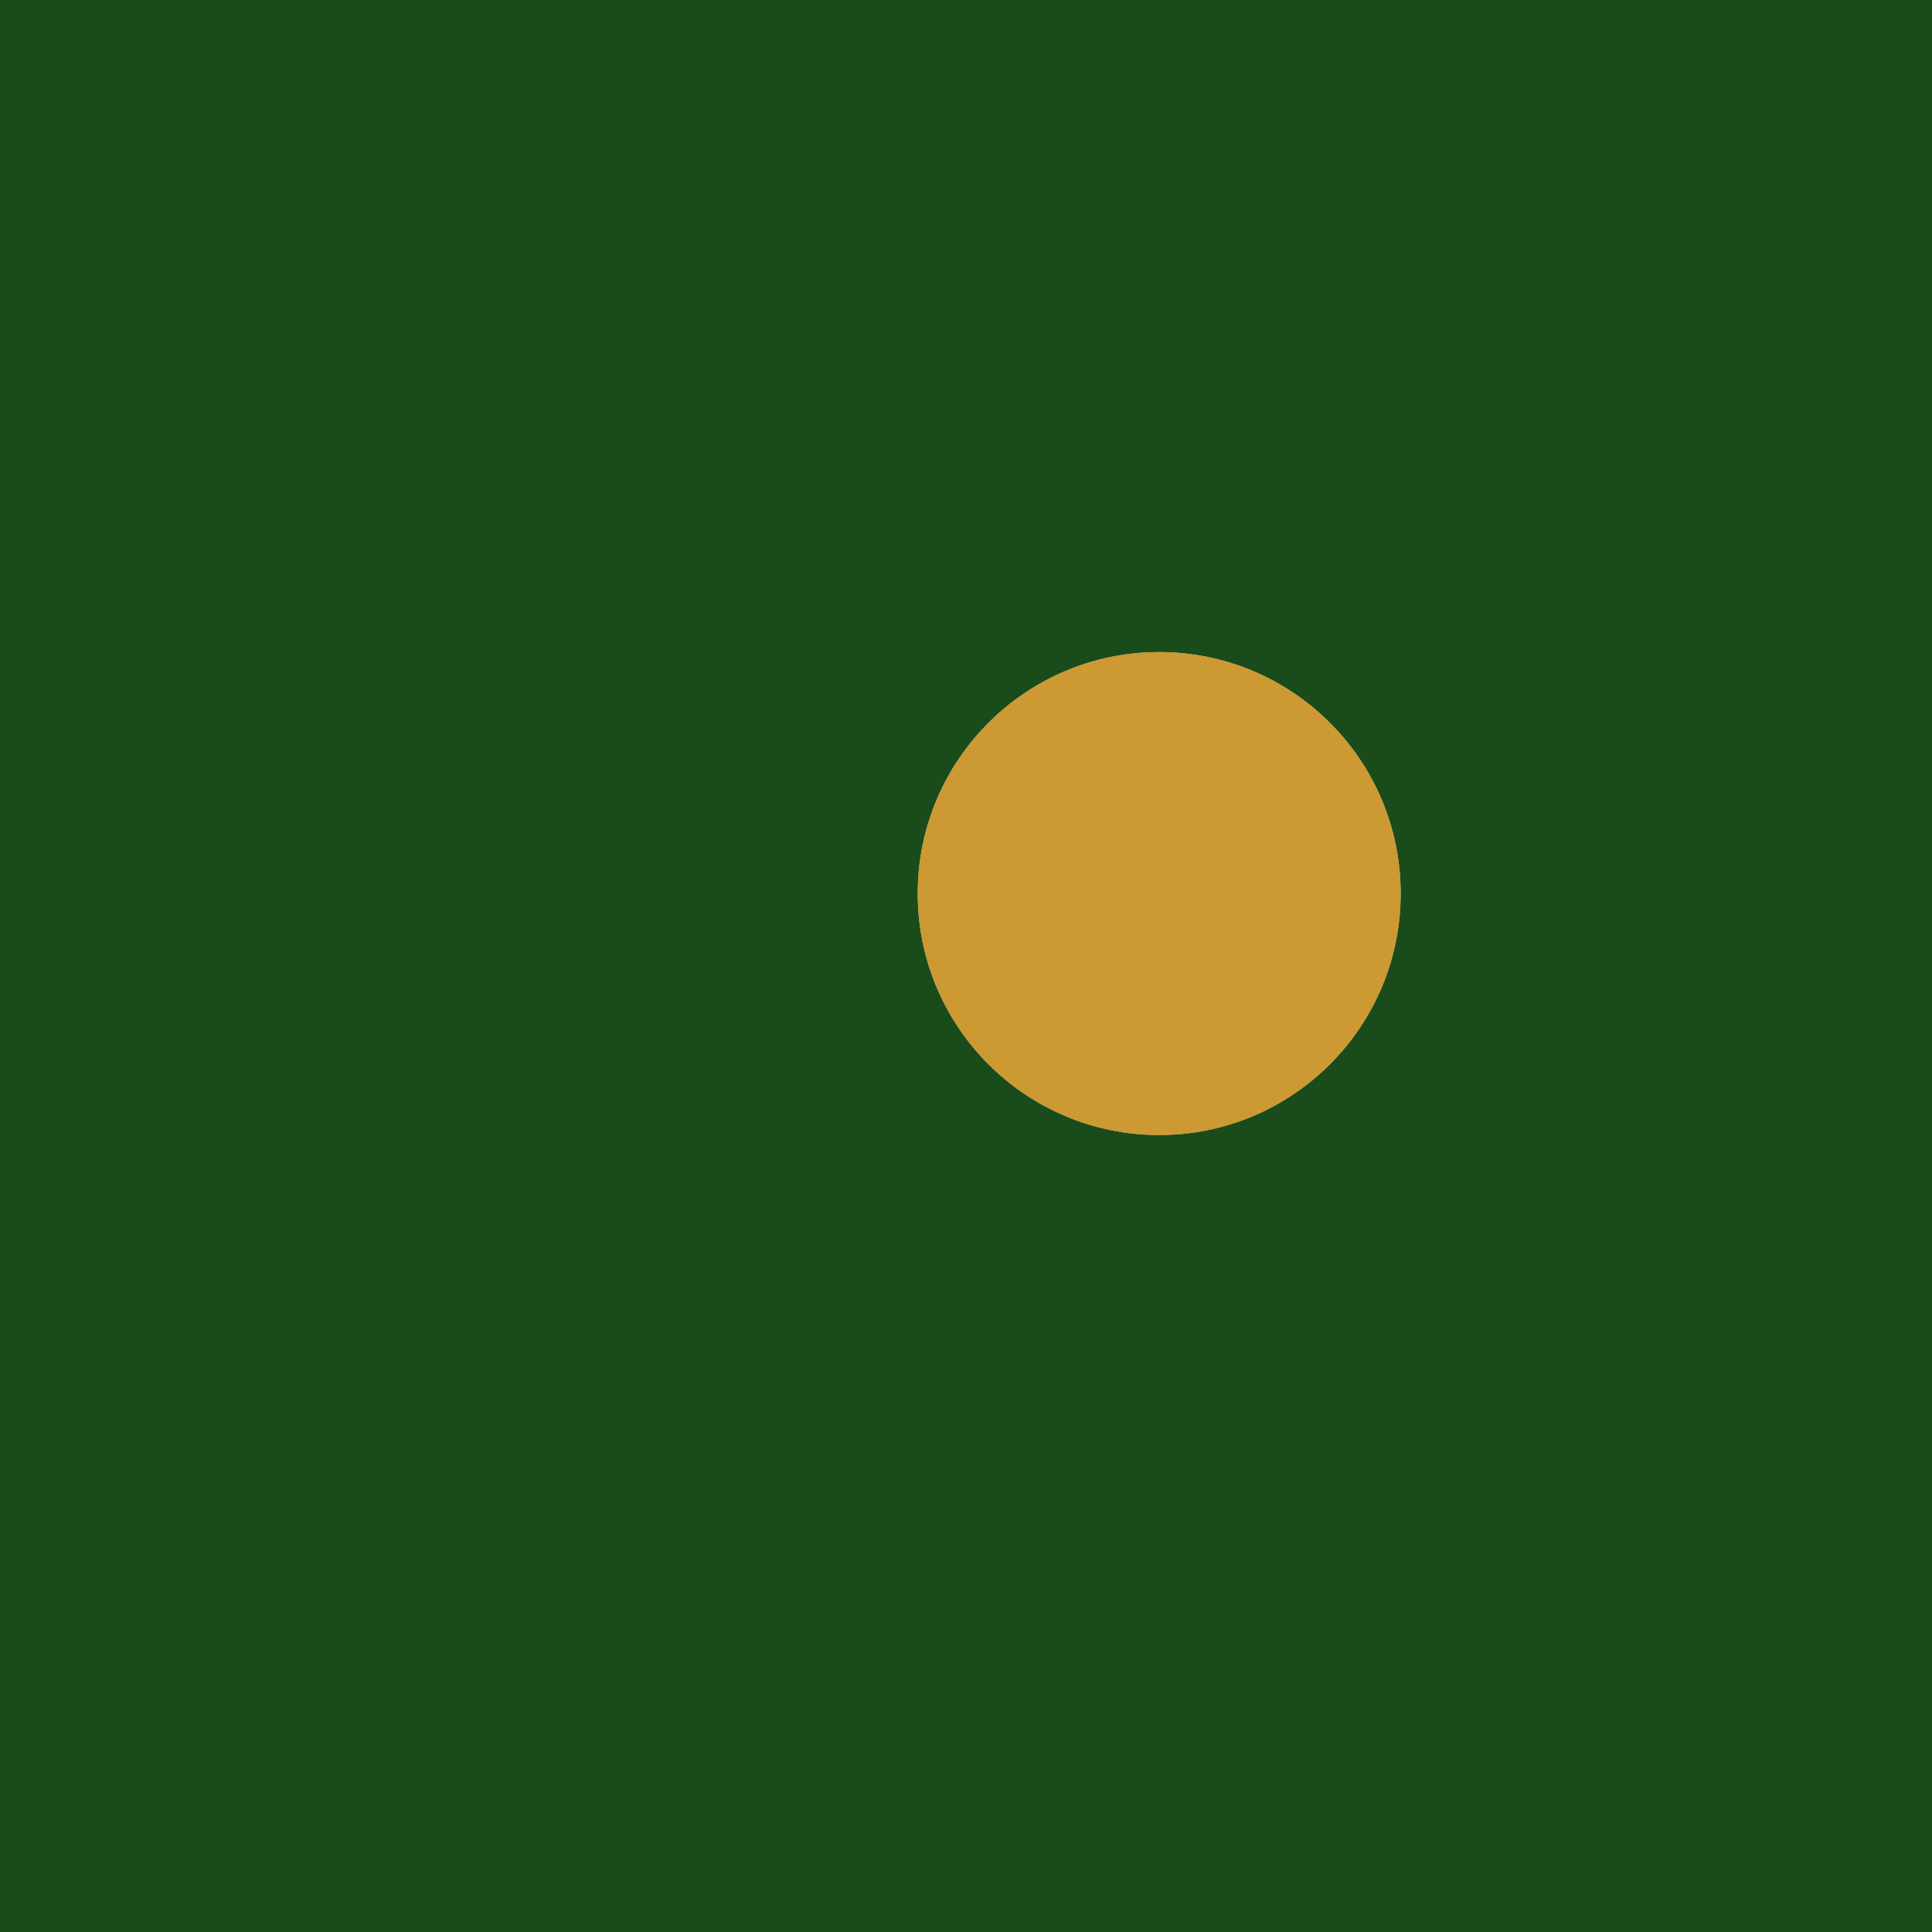
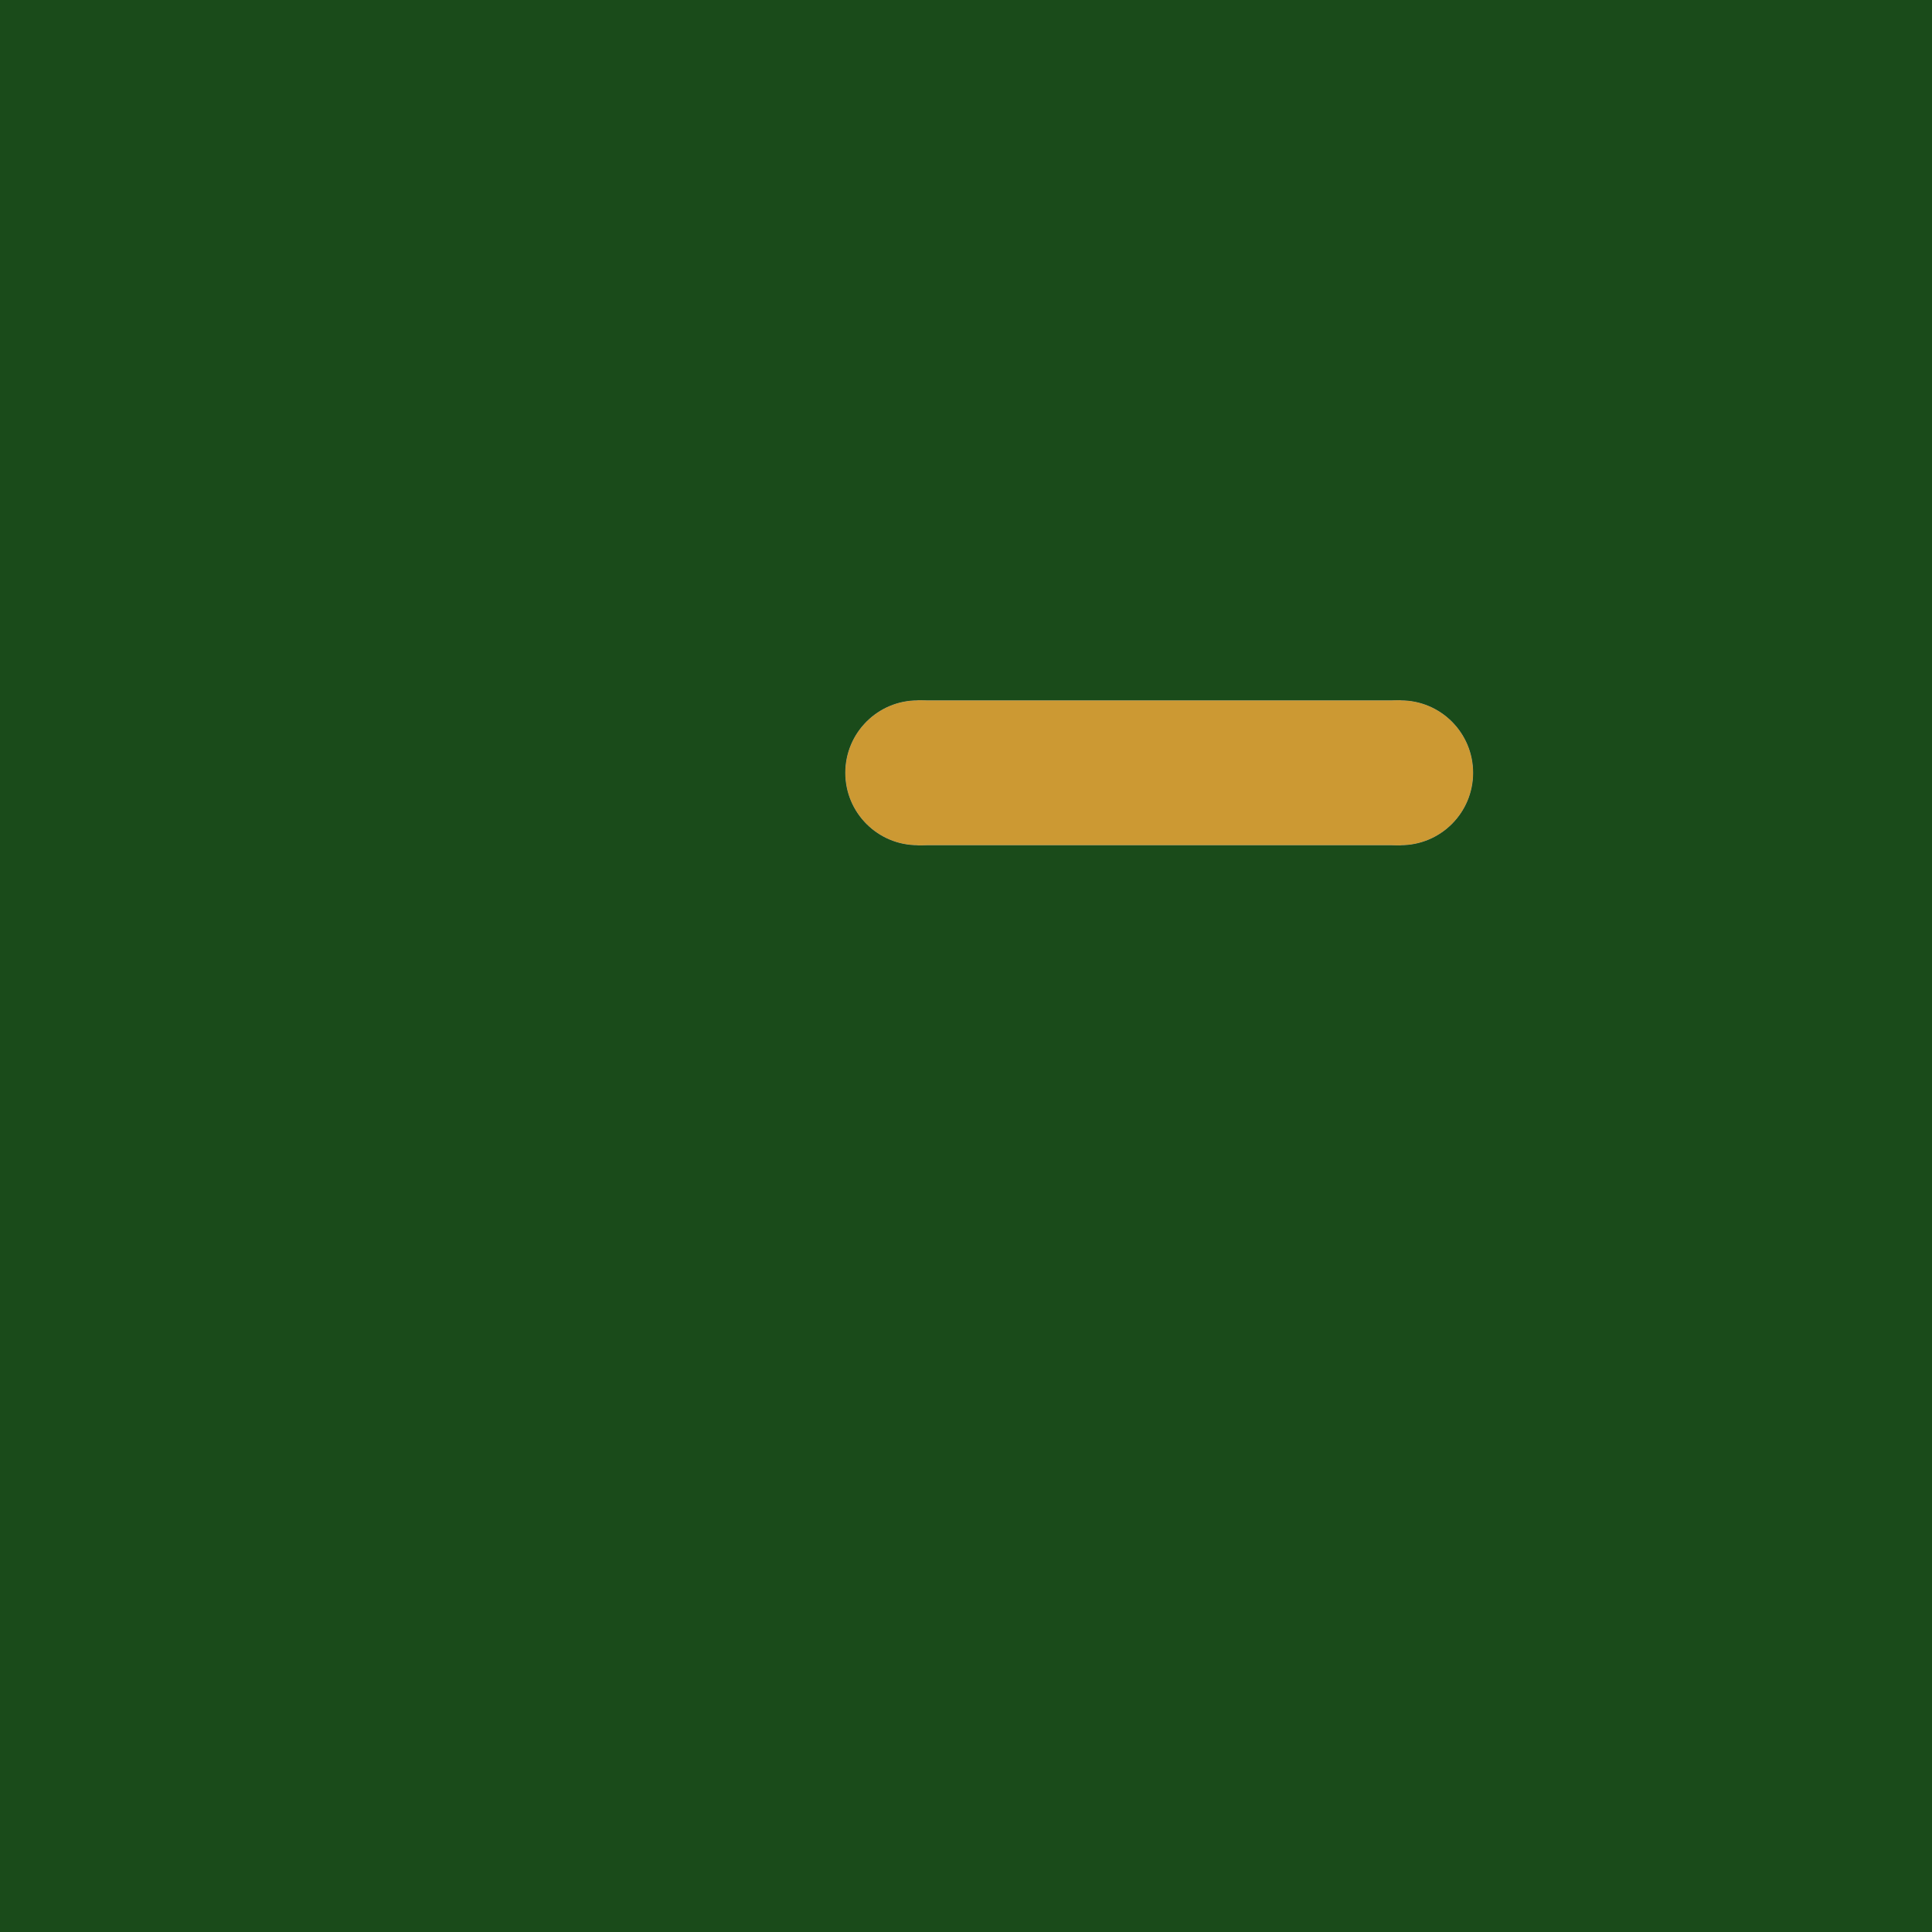
- <svg xmlns="http://www.w3.org/2000/svg" xmlns:xlink="http://www.w3.org/1999/xlink" version="1.1" stroke-linecap="round" stroke-linejoin="round" stroke-width="0" fill-rule="evenodd" clip-rule="evenodd" id="WIHdBXd_5ZJv_top" viewBox="-10000 -10000 20000 20000" width="20mm" height="20mm">
+ <svg xmlns="http://www.w3.org/2000/svg" xmlns:xlink="http://www.w3.org/1999/xlink" version="1.1" stroke-linecap="round" stroke-linejoin="round" stroke-width="0" fill-rule="evenodd" clip-rule="evenodd" id="oq5t2WPTtUYQ_top" viewBox="-10000 -10000 20000 20000" width="20mm" height="20mm">
  <defs>
-     <style>.WIHdBXd_5ZJv_fr4 {color: #666666;}
- .WIHdBXd_5ZJv_cu {color: #cccccc;}
- .WIHdBXd_5ZJv_cf {color: #cc9933;}
- .WIHdBXd_5ZJv_sm {color: #004200; opacity: 0.749;}
- .WIHdBXd_5ZJv_ss {color: #ffffff;}
- .WIHdBXd_5ZJv_sp {color: #999999;}
- .WIHdBXd_5ZJv_out {color: #000000;}</style>
-     <g id="N-3g4ejfLXuW_pad-10">
-       <rect x="-2500" y="-2500" width="5000" height="0" />
-       <circle cx="0" cy="-1250" r="2500" />
-       <circle cx="0" cy="-1250" r="2500" />
+     <style>.oq5t2WPTtUYQ_fr4 {color: #666666;}
+ .oq5t2WPTtUYQ_cu {color: #cccccc;}
+ .oq5t2WPTtUYQ_cf {color: #cc9933;}
+ .oq5t2WPTtUYQ_sm {color: #004200; opacity: 0.749;}
+ .oq5t2WPTtUYQ_ss {color: #ffffff;}
+ .oq5t2WPTtUYQ_sp {color: #999999;}
+ .oq5t2WPTtUYQ_out {color: #000000;}</style>
+     <g id="uM5j4upkG3KU_pad-10">
+       <rect x="-2500" y="-750" width="5000" height="1500" />
+       <circle cx="-2500" cy="0" r="750" />
+       <circle cx="2500" cy="0" r="750" />
    </g>
-     <g id="ui_5JqR7hBit_pad-10">
-       <rect x="-2500" y="-2500" width="5000" height="0" />
-       <circle cx="0" cy="-1250" r="2500" />
-       <circle cx="0" cy="-1250" r="2500" />
+     <g id="QFkFOrcJaICD_pad-10">
+       <rect x="-2500" y="-750" width="5000" height="1500" />
+       <circle cx="-2500" cy="0" r="750" />
+       <circle cx="2500" cy="0" r="750" />
    </g>
-     <g id="WIHdBXd_5ZJv_top_copper">
-       <use xlink:href="#N-3g4ejfLXuW_pad-10" x="2000" y="2000" />
+     <g id="oq5t2WPTtUYQ_top_copper">
+       <use xlink:href="#uM5j4upkG3KU_pad-10" x="2000" y="2000" />
+       <use xlink:href="#uM5j4upkG3KU_pad-11" x="-2000" y="-2000" />
    </g>
-     <g id="WIHdBXd_5ZJv_top_soldermask">
-       <use xlink:href="#ui_5JqR7hBit_pad-10" x="2000" y="2000" />
+     <g id="oq5t2WPTtUYQ_top_soldermask">
+       <use xlink:href="#QFkFOrcJaICD_pad-10" x="2000" y="2000" />
+       <use xlink:href="#QFkFOrcJaICD_pad-11" x="-2000" y="-2000" />
    </g>
-     <clipPath id="WIHdBXd_5ZJv_top_outline">
+     <clipPath id="oq5t2WPTtUYQ_top_outline">
      <path d="M -10000 -10000 10000 -10000 10000 10000 -10000 10000 -10000 -10000" fill="none" stroke-width="50" />
    </clipPath>
-     <mask id="WIHdBXd_5ZJv_top_mech-mask">
+     <mask id="oq5t2WPTtUYQ_top_mech-mask">
      <g fill="#000" stroke="#000">
        <rect x="-10000" y="-10000" width="20000" height="20000" fill="#fff" />
      </g>
    </mask>
-     <mask id="WIHdBXd_5ZJv_top_cf-mask">
+     <mask id="oq5t2WPTtUYQ_top_cf-mask">
      <g fill="#fff" stroke="#fff">
-         <use xlink:href="#WIHdBXd_5ZJv_top_soldermask" />
+         <use xlink:href="#oq5t2WPTtUYQ_top_soldermask" />
      </g>
    </mask>
-     <mask id="WIHdBXd_5ZJv_top_sm-mask">
+     <mask id="oq5t2WPTtUYQ_top_sm-mask">
      <g fill="#000" stroke="#000">
        <rect x="-10000" y="-10000" width="20000" height="20000" fill="#fff" />
-         <use xlink:href="#WIHdBXd_5ZJv_top_soldermask" />
+         <use xlink:href="#oq5t2WPTtUYQ_top_soldermask" />
      </g>
    </mask>
  </defs>
  <g transform="translate(0,0) scale(1,-1)">
-     <g mask="url(#WIHdBXd_5ZJv_top_mech-mask)" clip-path="url(#WIHdBXd_5ZJv_top_outline)">
-       <rect x="-10000" y="-10000" width="20000" height="20000" fill="currentColor" class="WIHdBXd_5ZJv_fr4" />
-       <use xlink:href="#WIHdBXd_5ZJv_top_copper" fill="currentColor" stroke="currentColor" class="WIHdBXd_5ZJv_cu" />
-       <use xlink:href="#WIHdBXd_5ZJv_top_copper" fill="currentColor" stroke="currentColor" class="WIHdBXd_5ZJv_cf" mask="url(#WIHdBXd_5ZJv_top_cf-mask)" />
-       <g mask="url(#WIHdBXd_5ZJv_top_sm-mask)">
-         <rect x="-10000" y="-10000" width="20000" height="20000" fill="currentColor" class="WIHdBXd_5ZJv_sm" />
+     <g mask="url(#oq5t2WPTtUYQ_top_mech-mask)" clip-path="url(#oq5t2WPTtUYQ_top_outline)">
+       <rect x="-10000" y="-10000" width="20000" height="20000" fill="currentColor" class="oq5t2WPTtUYQ_fr4" />
+       <use xlink:href="#oq5t2WPTtUYQ_top_copper" fill="currentColor" stroke="currentColor" class="oq5t2WPTtUYQ_cu" />
+       <use xlink:href="#oq5t2WPTtUYQ_top_copper" fill="currentColor" stroke="currentColor" class="oq5t2WPTtUYQ_cf" mask="url(#oq5t2WPTtUYQ_top_cf-mask)" />
+       <g mask="url(#oq5t2WPTtUYQ_top_sm-mask)">
+         <rect x="-10000" y="-10000" width="20000" height="20000" fill="currentColor" class="oq5t2WPTtUYQ_sm" />
      </g>
    </g>
  </g>
</svg>
